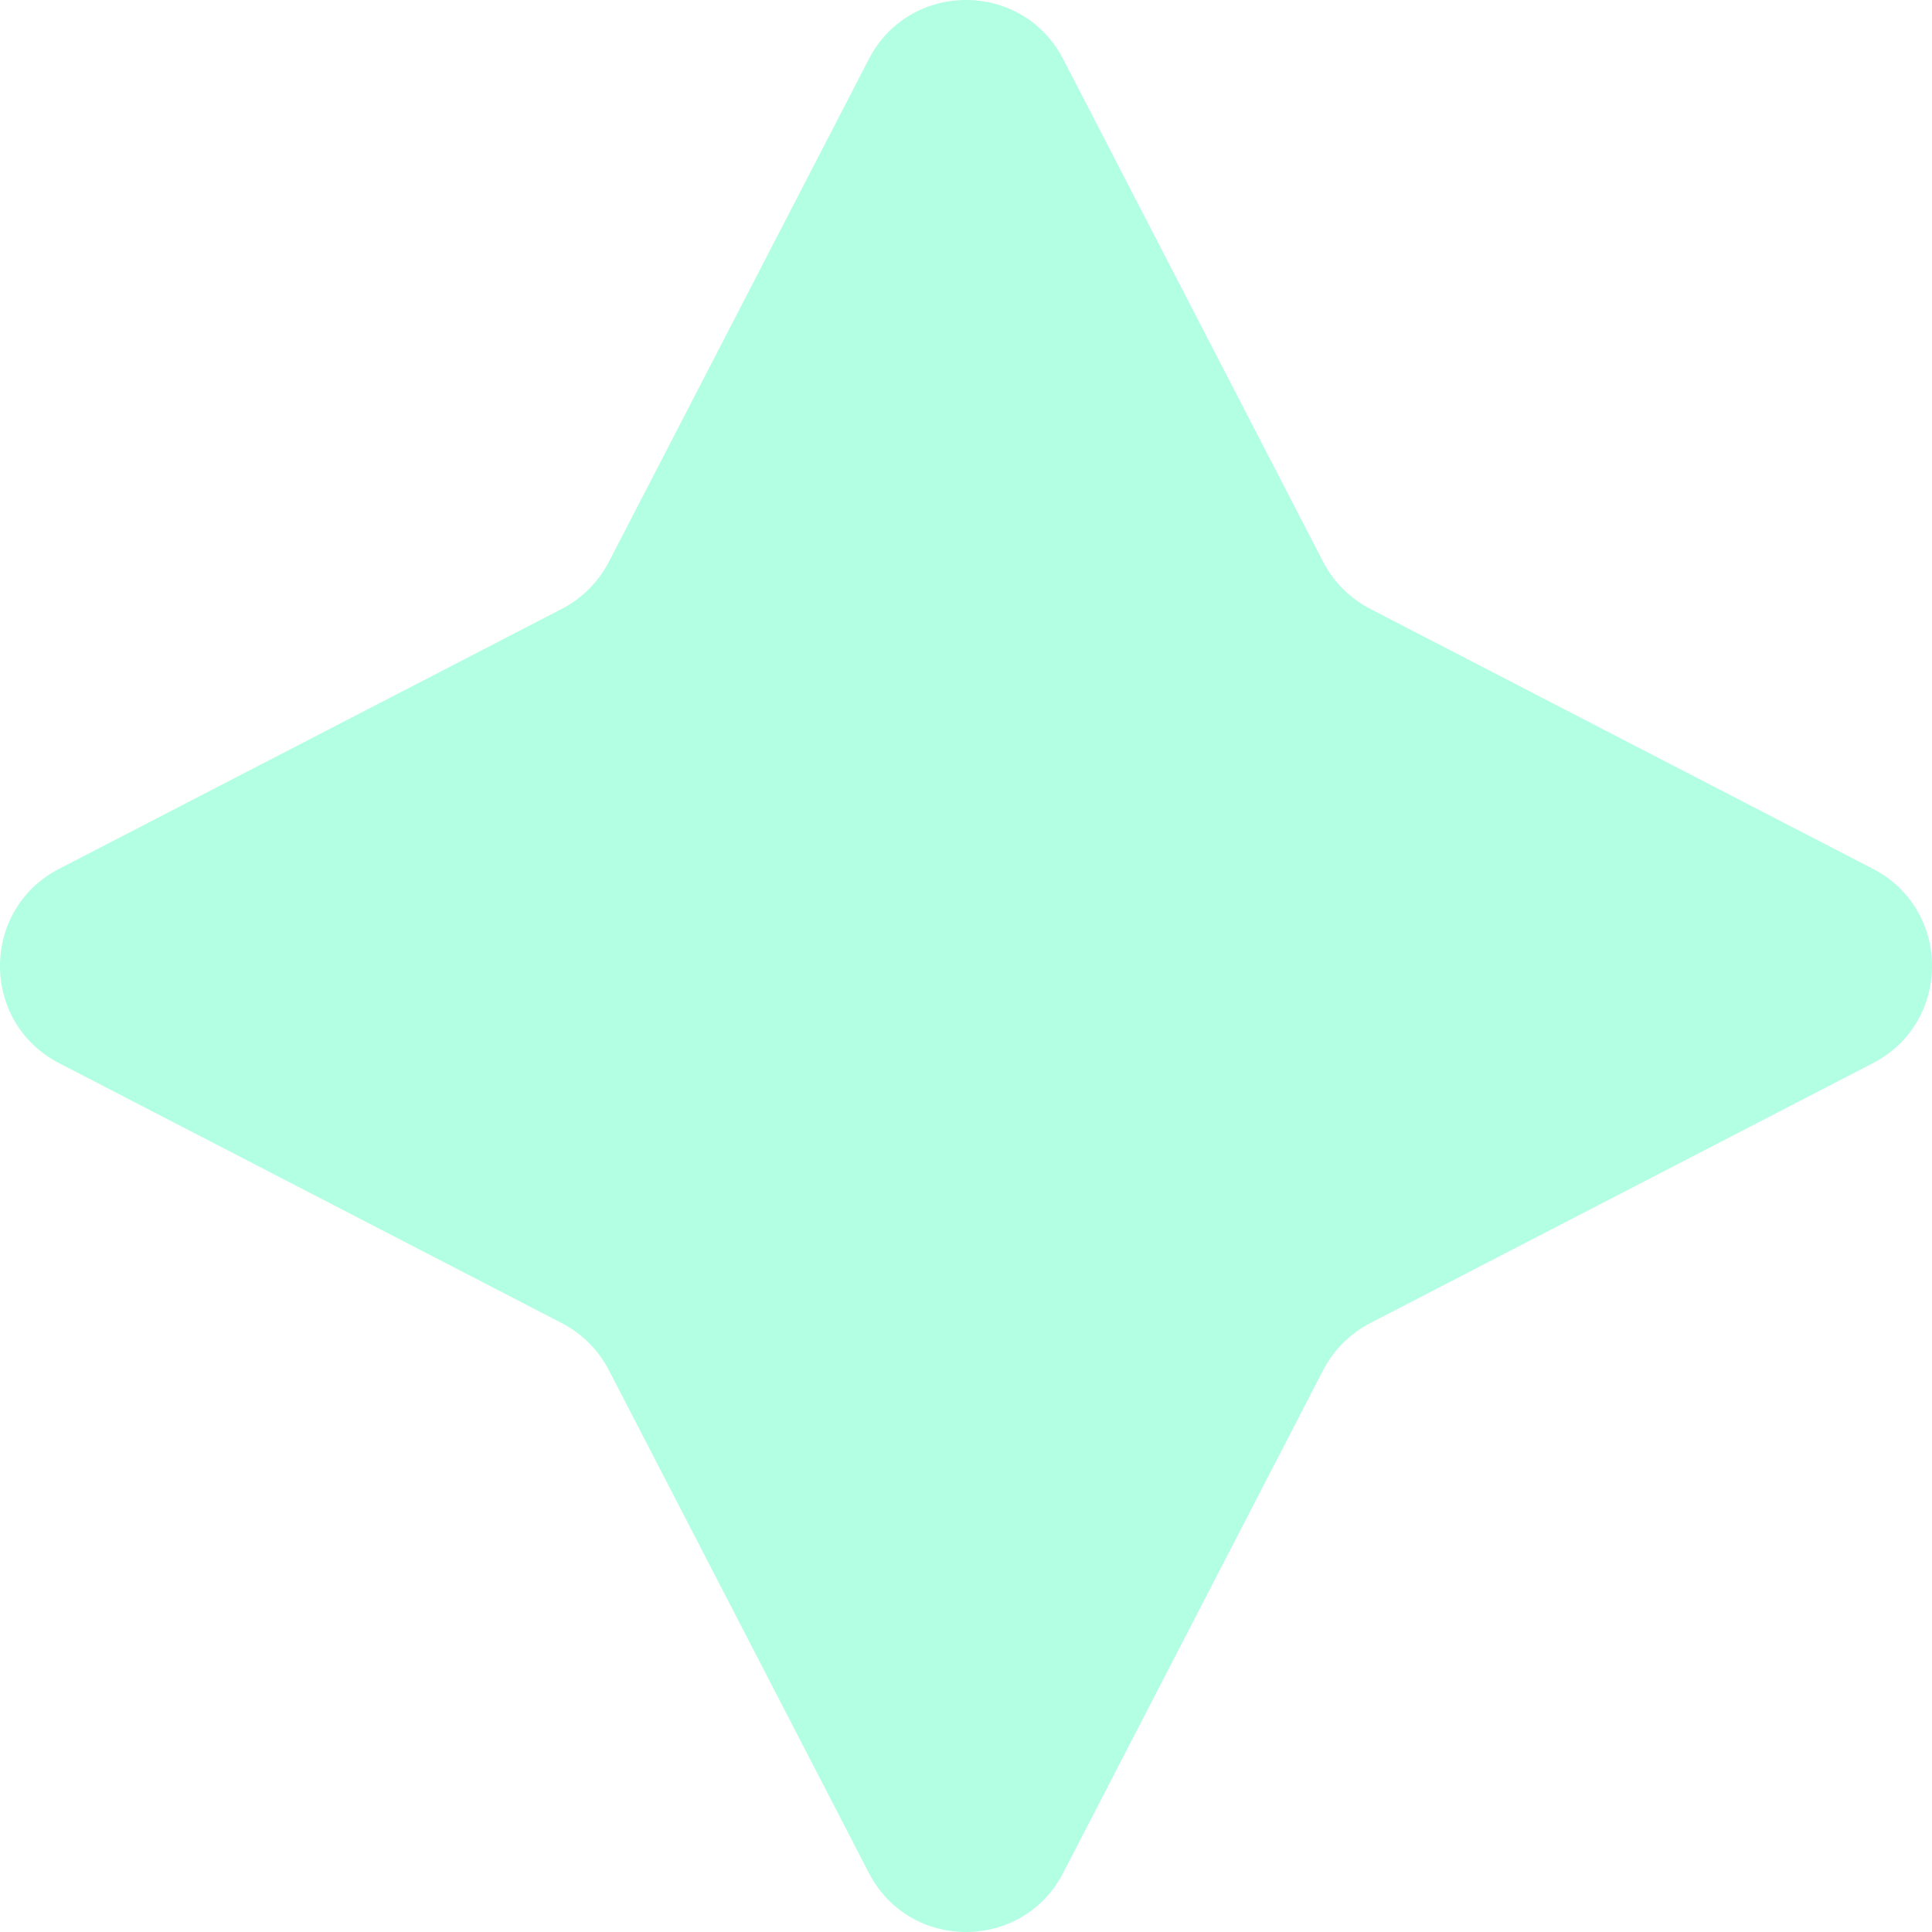
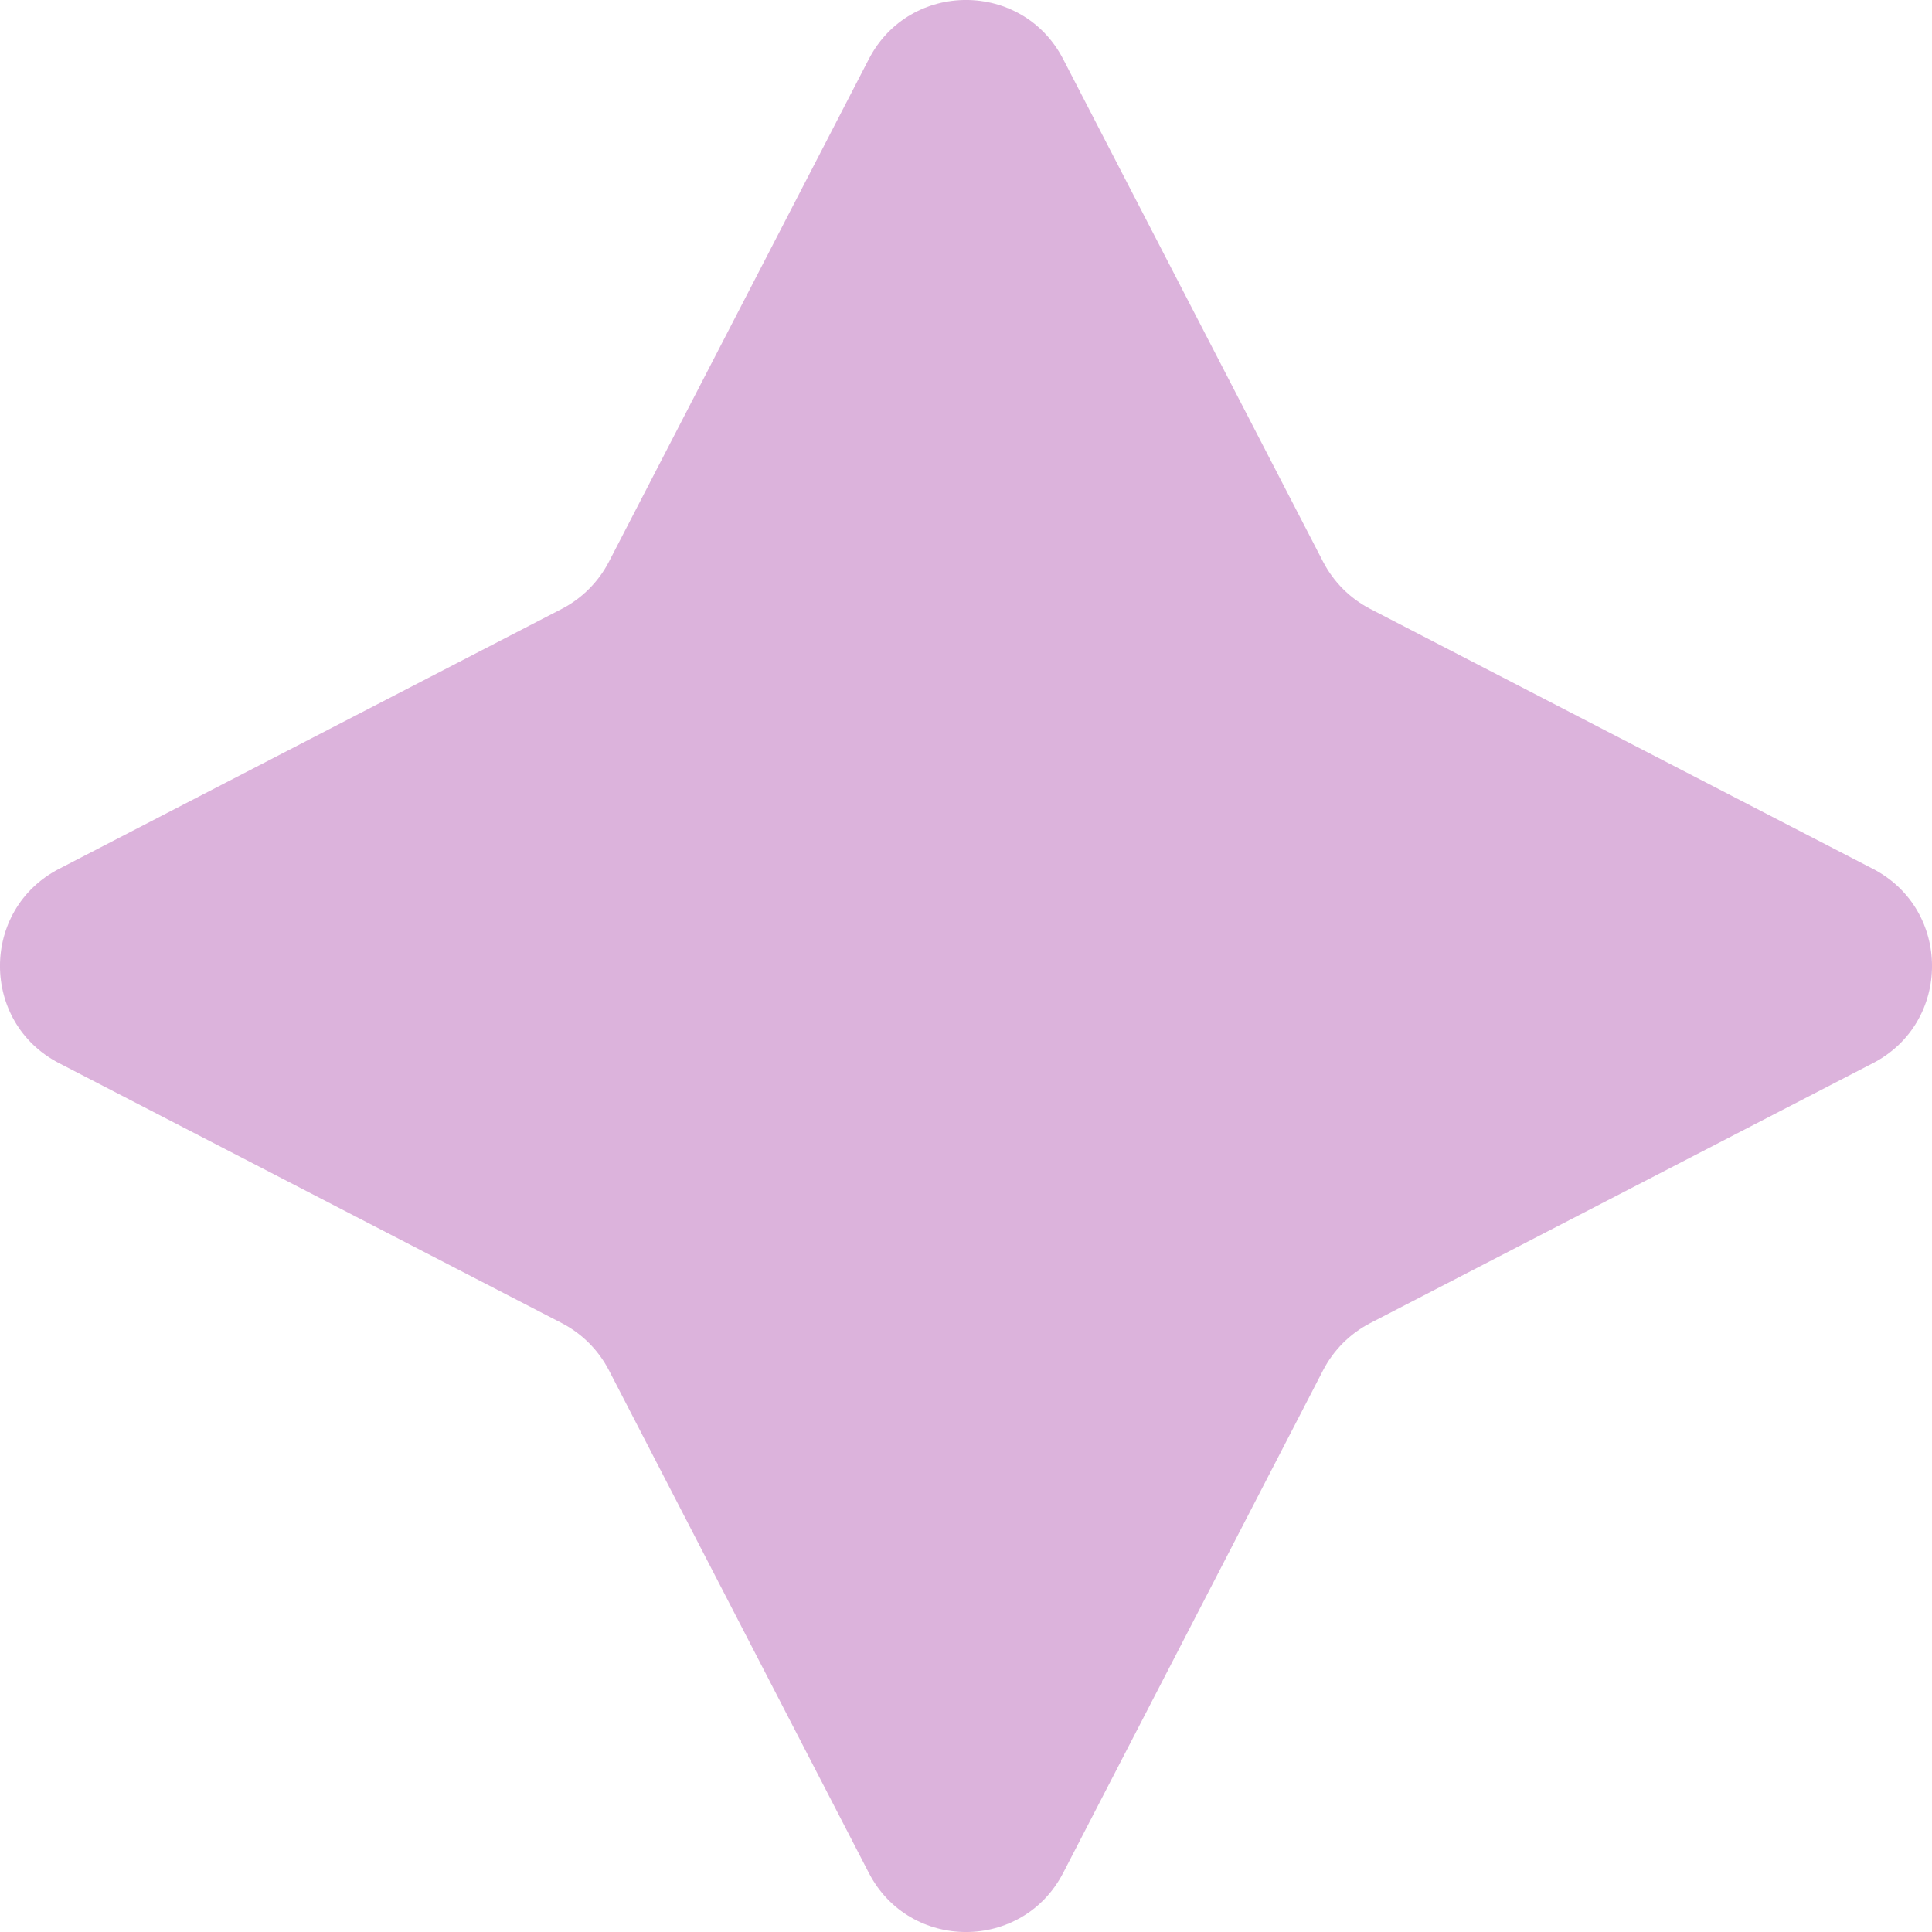
<svg xmlns="http://www.w3.org/2000/svg" width="22" height="22" viewBox="0 0 22 22" fill="none">
-   <path d="M9.893 0.674C10.357 -0.225 11.643 -0.225 12.107 0.674L15.067 6.398C15.186 6.627 15.373 6.814 15.602 6.933L21.326 9.893C22.225 10.357 22.225 11.643 21.326 12.107L15.602 15.067C15.373 15.186 15.186 15.373 15.067 15.602L12.107 21.326C11.643 22.225 10.357 22.225 9.893 21.326L6.933 15.602C6.814 15.373 6.627 15.186 6.398 15.067L0.674 12.107C-0.225 11.643 -0.225 10.357 0.674 9.893L6.398 6.933C6.627 6.814 6.814 6.627 6.933 6.398L9.893 0.674Z" fill="#00FFA3" fill-opacity="0.3" />
+   <path d="M9.893 0.674C10.357 -0.225 11.643 -0.225 12.107 0.674L15.067 6.398C15.186 6.627 15.373 6.814 15.602 6.933L21.326 9.893C22.225 10.357 22.225 11.643 21.326 12.107L15.602 15.067C15.373 15.186 15.186 15.373 15.067 15.602L12.107 21.326C11.643 22.225 10.357 22.225 9.893 21.326L6.933 15.602C6.814 15.373 6.627 15.186 6.398 15.067L0.674 12.107C-0.225 11.643 -0.225 10.357 0.674 9.893L6.398 6.933C6.627 6.814 6.814 6.627 6.933 6.398L9.893 0.674Z" fill="#8B008B" fill-opacity="0.3" />
</svg>
